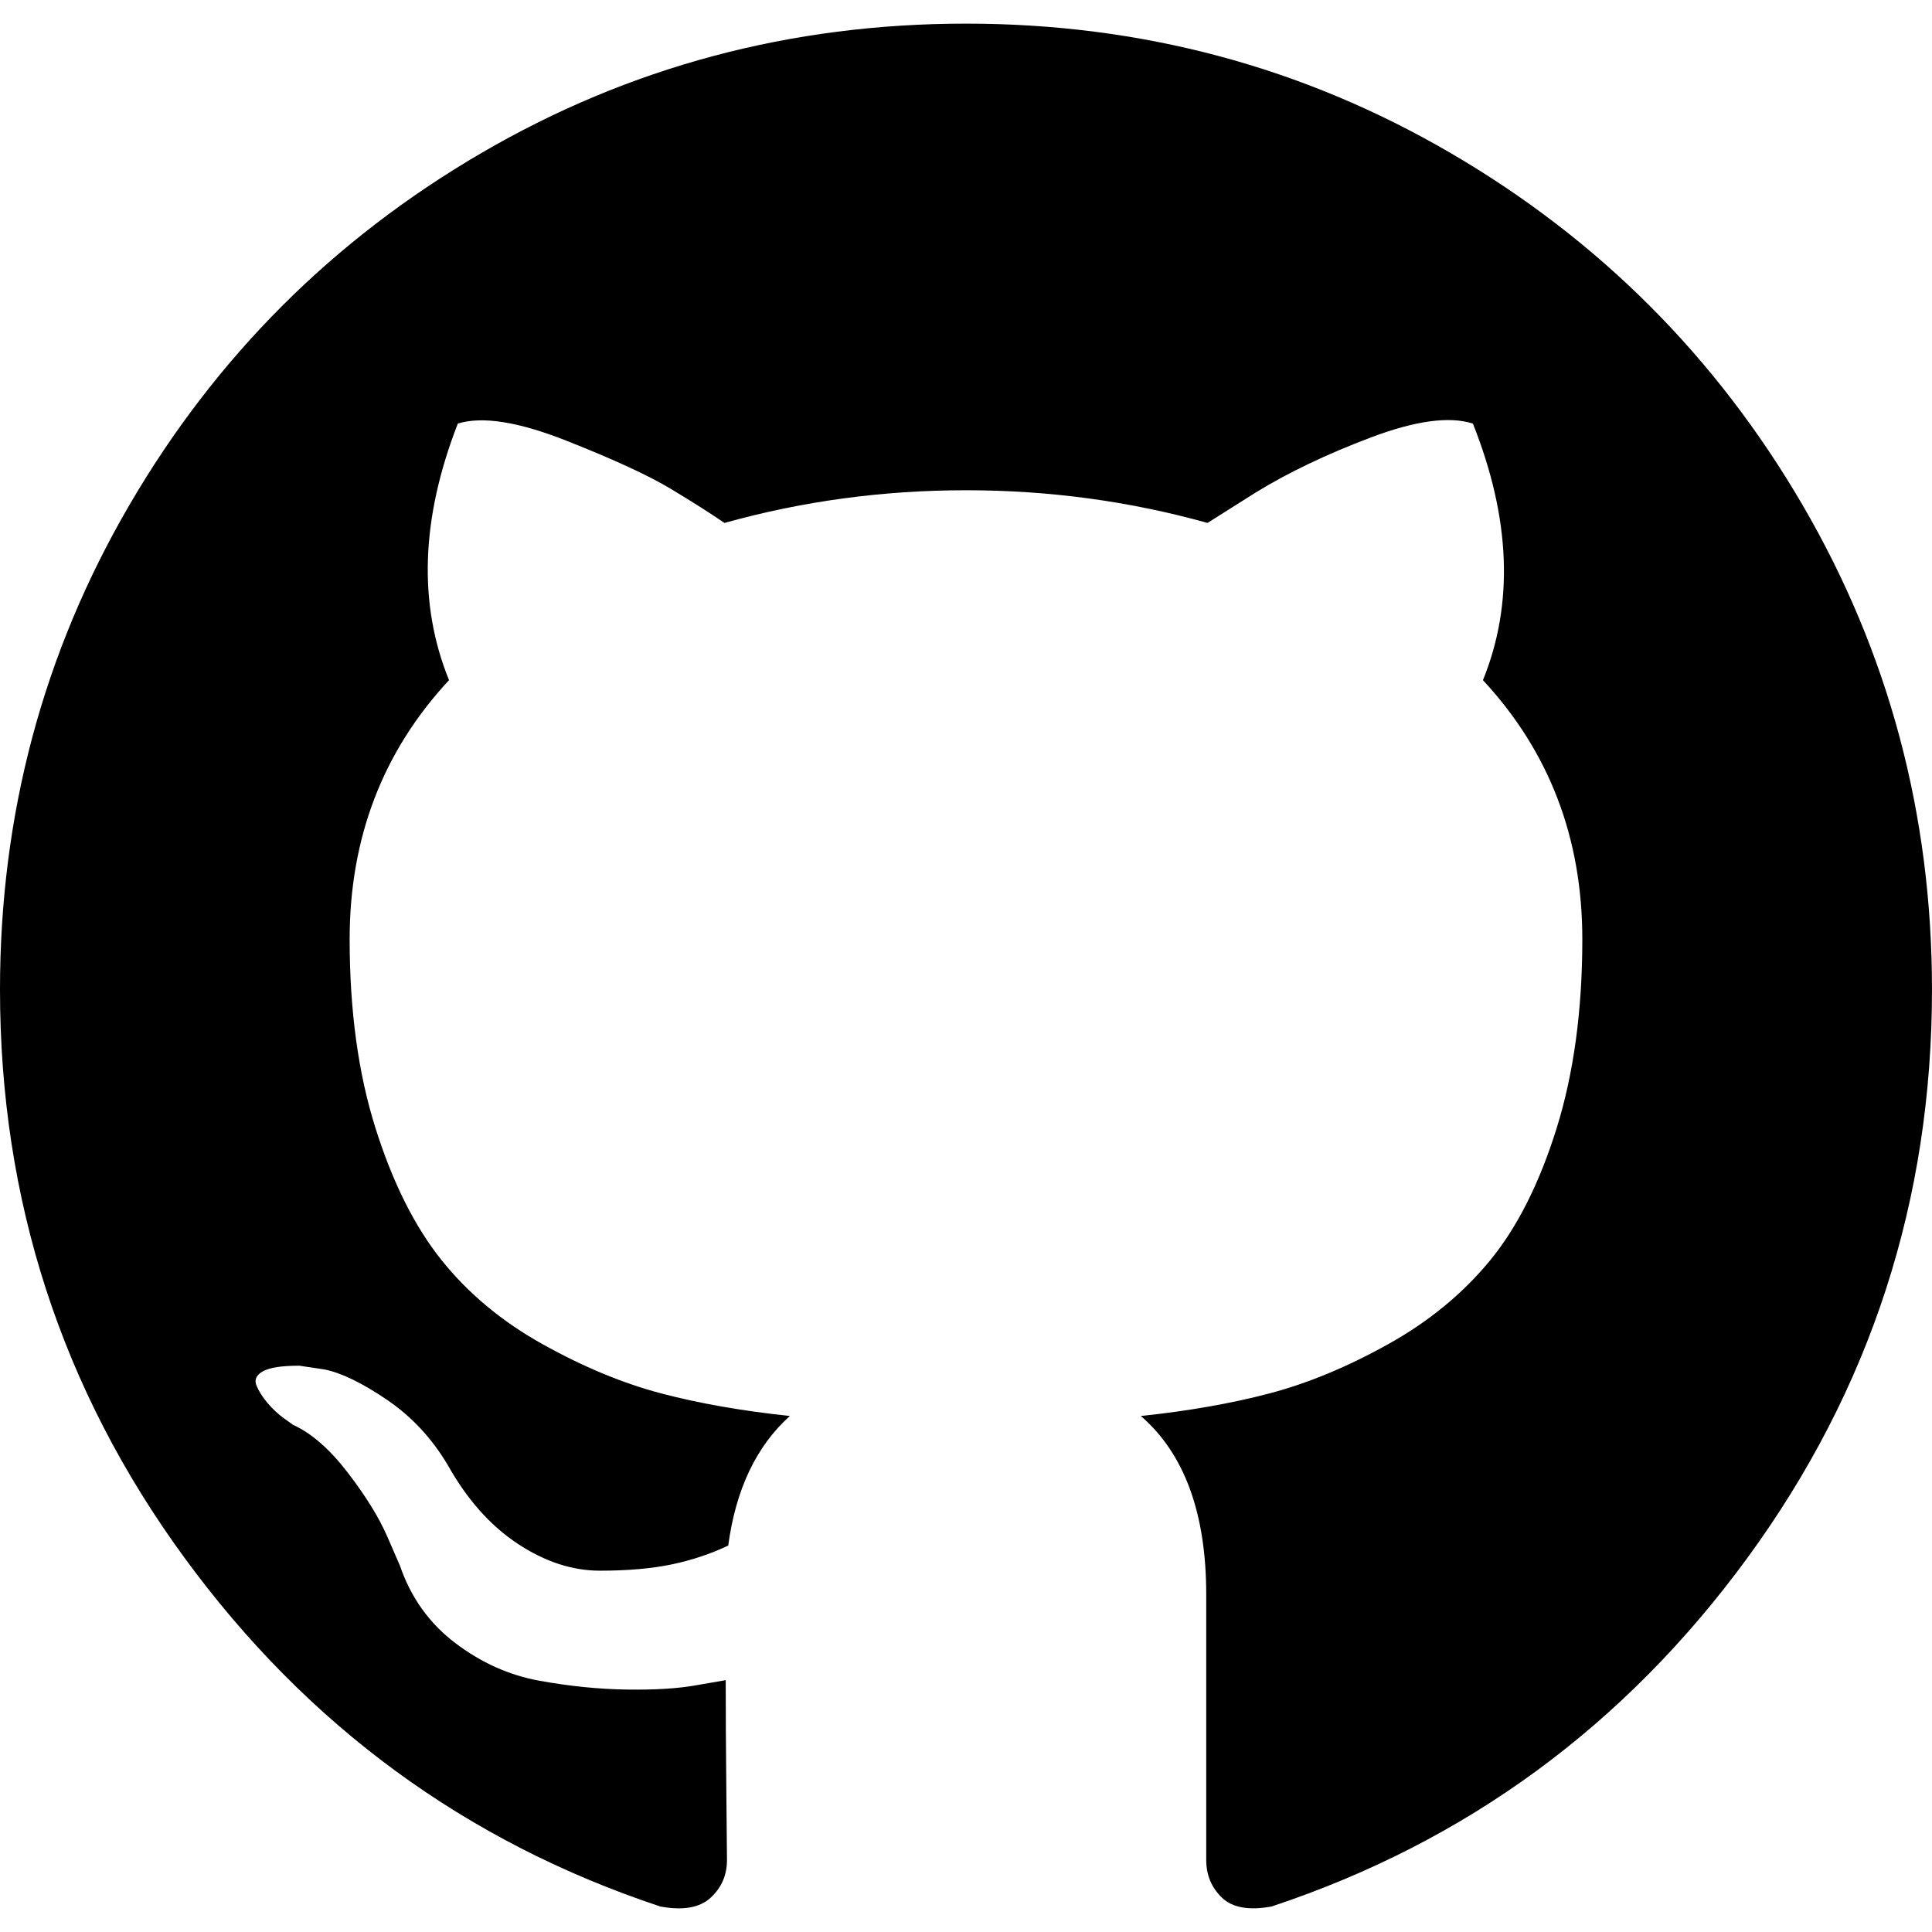
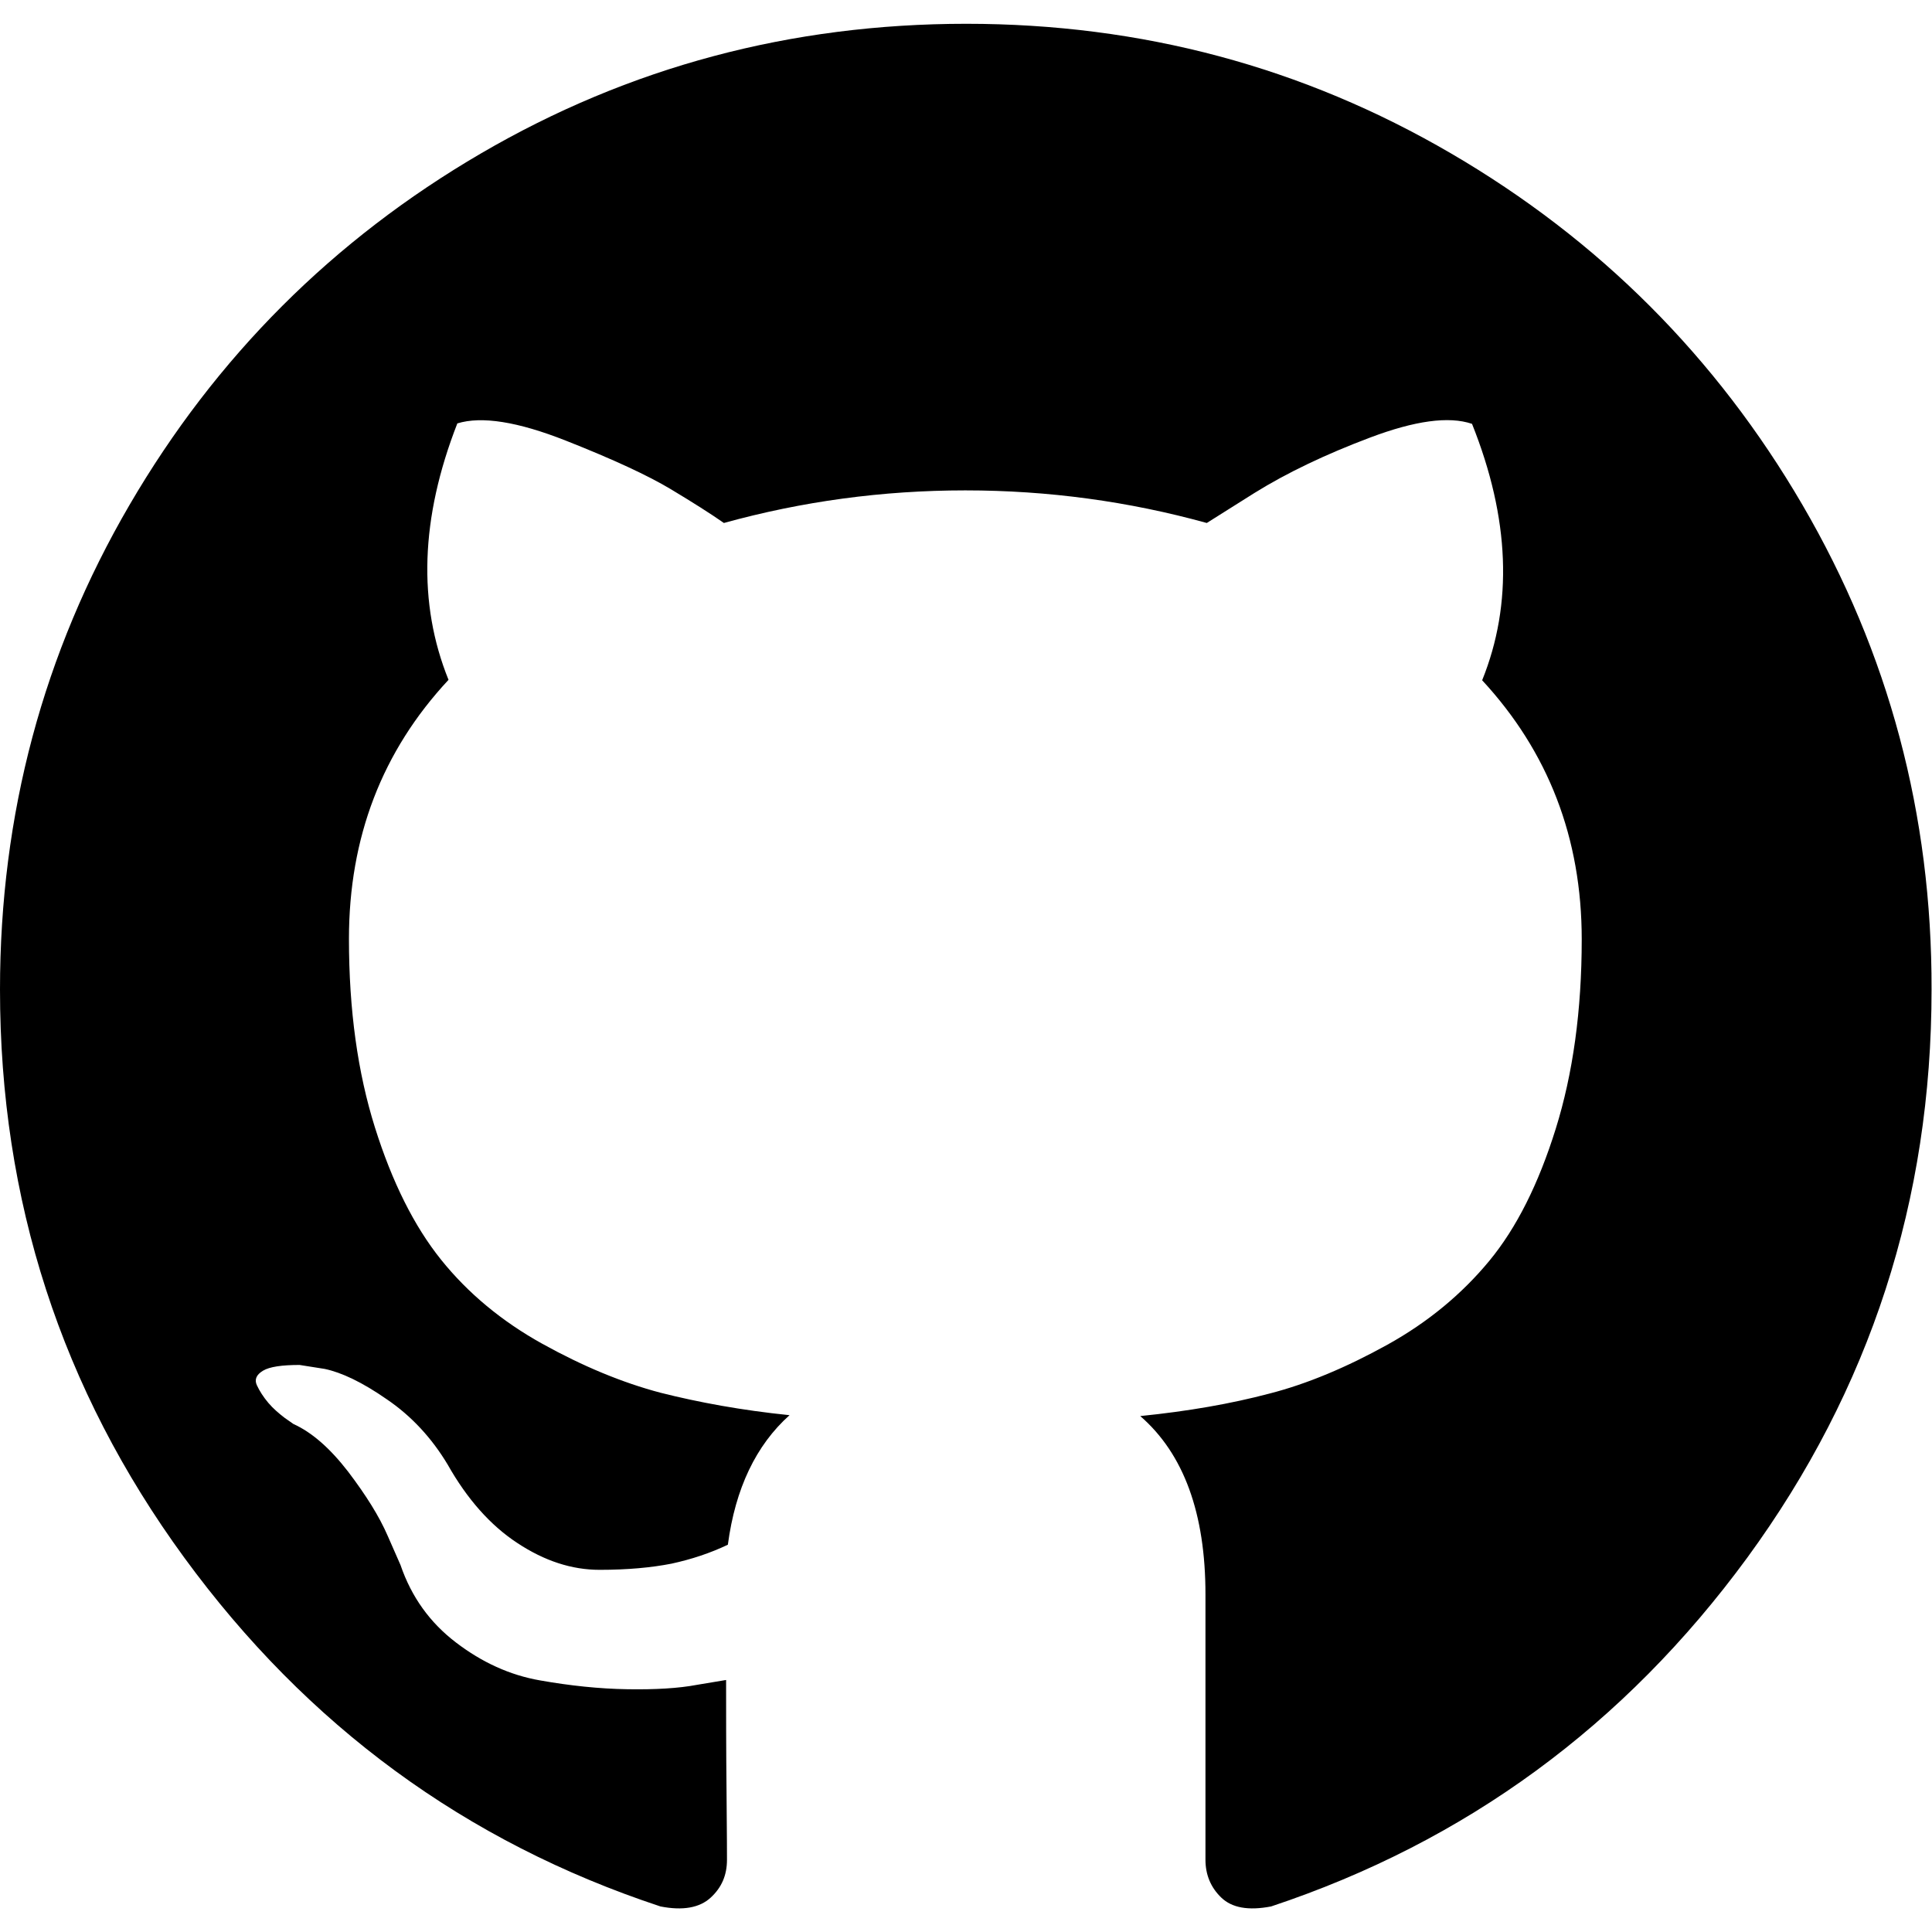
- <svg xmlns="http://www.w3.org/2000/svg" version="1.1" id="Capa_1" x="0px" y="0px" width="438.549px" height="438.549px" viewBox="0 0 438.549 438.549" style="enable-background:new 0 0 438.549 438.549;" xml:space="preserve">
-   <g>
-     <path d="M409.132,114.573c-19.608-33.596-46.205-60.194-79.798-79.8C295.736,15.166,259.057,5.365,219.271,5.365   c-39.781,0-76.472,9.804-110.063,29.408c-33.596,19.605-60.192,46.204-79.8,79.8C9.803,148.168,0,184.854,0,224.63   c0,47.78,13.94,90.745,41.827,128.906c27.884,38.164,63.906,64.572,108.063,79.227c5.14,0.954,8.945,0.283,11.419-1.996   c2.475-2.282,3.711-5.14,3.711-8.562c0-0.571-0.049-5.708-0.144-15.417c-0.098-9.709-0.144-18.179-0.144-25.406l-6.567,1.136   c-4.187,0.767-9.469,1.092-15.846,1c-6.374-0.089-12.991-0.757-19.842-1.999c-6.854-1.231-13.229-4.086-19.13-8.559   c-5.898-4.473-10.085-10.328-12.56-17.556l-2.855-6.57c-1.903-4.374-4.899-9.233-8.992-14.559   c-4.093-5.331-8.232-8.945-12.419-10.848l-1.999-1.431c-1.332-0.951-2.568-2.098-3.711-3.429c-1.142-1.331-1.997-2.663-2.568-3.997   c-0.572-1.335-0.098-2.43,1.427-3.289c1.525-0.859,4.281-1.276,8.28-1.276l5.708,0.853c3.807,0.763,8.516,3.042,14.133,6.851   c5.614,3.806,10.229,8.754,13.846,14.842c4.38,7.806,9.657,13.754,15.846,17.847c6.184,4.093,12.419,6.136,18.699,6.136   c6.28,0,11.704-0.476,16.274-1.423c4.565-0.952,8.848-2.383,12.847-4.285c1.713-12.758,6.377-22.559,13.988-29.41   c-10.848-1.14-20.601-2.857-29.264-5.14c-8.658-2.286-17.605-5.996-26.835-11.14c-9.235-5.137-16.896-11.516-22.985-19.126   c-6.09-7.614-11.088-17.61-14.987-29.979c-3.901-12.374-5.852-26.648-5.852-42.826c0-23.035,7.52-42.637,22.557-58.817   c-7.044-17.318-6.379-36.732,1.997-58.24c5.52-1.715,13.706-0.428,24.554,3.853c10.85,4.283,18.794,7.952,23.84,10.994   c5.046,3.041,9.089,5.618,12.135,7.708c17.705-4.947,35.976-7.421,54.818-7.421s37.117,2.474,54.823,7.421l10.849-6.849   c7.419-4.57,16.18-8.758,26.262-12.565c10.088-3.805,17.802-4.853,23.134-3.138c8.562,21.509,9.325,40.922,2.279,58.24   c15.036,16.18,22.559,35.787,22.559,58.817c0,16.178-1.958,30.497-5.853,42.966c-3.9,12.471-8.941,22.457-15.125,29.979   c-6.191,7.521-13.901,13.85-23.131,18.986c-9.232,5.14-18.182,8.85-26.84,11.136c-8.662,2.286-18.415,4.004-29.263,5.146   c9.894,8.562,14.842,22.077,14.842,40.539v60.237c0,3.422,1.19,6.279,3.572,8.562c2.379,2.279,6.136,2.95,11.276,1.995   c44.163-14.653,80.185-41.062,108.068-79.226c27.88-38.161,41.825-81.126,41.825-128.906   C438.536,184.851,428.728,148.168,409.132,114.573z" />
-   </g>
-   <g>
- </g>
-   <g>
- </g>
-   <g>
- </g>
-   <g>
- </g>
-   <g>
- </g>
-   <g>
- </g>
-   <g>
- </g>
-   <g>
- </g>
-   <g>
- </g>
-   <g>
- </g>
-   <g>
- </g>
-   <g>
- </g>
-   <g>
- </g>
-   <g>
- </g>
-   <g>
- </g>
+ <svg xmlns="http://www.w3.org/2000/svg" version="1.1" x="0" y="0" viewBox="0 0 438.5 438.5" xml:space="preserve">
+   <path d="M409.1 114.6c-19.6-33.6-46.2-60.2-79.8-79.8C295.7 15.2 259.1 5.4 219.3 5.4c-39.8 0-76.5 9.8-110.1 29.4 -33.6 19.6-60.2 46.2-79.8 79.8C9.8 148.2 0 184.9 0 224.6c0 47.8 13.9 90.7 41.8 128.9 27.9 38.2 63.9 64.6 108.1 79.2 5.1 1 8.9 0.3 11.4-2 2.5-2.3 3.7-5.1 3.7-8.6 0-0.6 0-5.7-0.1-15.4 -0.1-9.7-0.1-18.2-0.1-25.4l-6.6 1.1c-4.2 0.8-9.5 1.1-15.8 1 -6.4-0.1-13-0.8-19.8-2 -6.9-1.2-13.2-4.1-19.1-8.6 -5.9-4.5-10.1-10.3-12.6-17.6l-2.9-6.6c-1.9-4.4-4.9-9.2-9-14.6 -4.1-5.3-8.2-8.9-12.4-10.8l-2-1.4c-1.3-1-2.6-2.1-3.7-3.4 -1.1-1.3-2-2.7-2.6-4 -0.6-1.3-0.1-2.4 1.4-3.3 1.5-0.9 4.3-1.3 8.3-1.3l5.7 0.9c3.8 0.8 8.5 3 14.1 6.9 5.6 3.8 10.2 8.8 13.8 14.8 4.4 7.8 9.7 13.8 15.8 17.8 6.2 4.1 12.4 6.1 18.7 6.1 6.3 0 11.7-0.5 16.3-1.4 4.6-1 8.8-2.4 12.8-4.3 1.7-12.8 6.4-22.6 14-29.4 -10.8-1.1-20.6-2.9-29.3-5.1 -8.7-2.3-17.6-6-26.8-11.1 -9.2-5.1-16.9-11.5-23-19.1 -6.1-7.6-11.1-17.6-15-30 -3.9-12.4-5.9-26.6-5.9-42.8 0-23 7.5-42.6 22.6-58.8 -7-17.3-6.4-36.7 2-58.2 5.5-1.7 13.7-0.4 24.6 3.9 10.9 4.3 18.8 8 23.8 11 5 3 9.1 5.6 12.1 7.7 17.7-4.9 36-7.4 54.8-7.4s37.1 2.5 54.8 7.4l10.8-6.8c7.4-4.6 16.2-8.8 26.3-12.6 10.1-3.8 17.8-4.9 23.1-3.1 8.6 21.5 9.3 40.9 2.3 58.2 15 16.2 22.6 35.8 22.6 58.8 0 16.2-2 30.5-5.9 43 -3.9 12.5-8.9 22.5-15.1 30 -6.2 7.5-13.9 13.9-23.1 19 -9.2 5.1-18.2 8.9-26.8 11.1 -8.7 2.3-18.4 4-29.3 5.1 9.9 8.6 14.8 22.1 14.8 40.5v60.2c0 3.4 1.2 6.3 3.6 8.6 2.4 2.3 6.1 3 11.3 2 44.2-14.7 80.2-41.1 108.1-79.2 27.9-38.2 41.8-81.1 41.8-128.9C438.5 184.9 428.7 148.2 409.1 114.6z" />
</svg>
